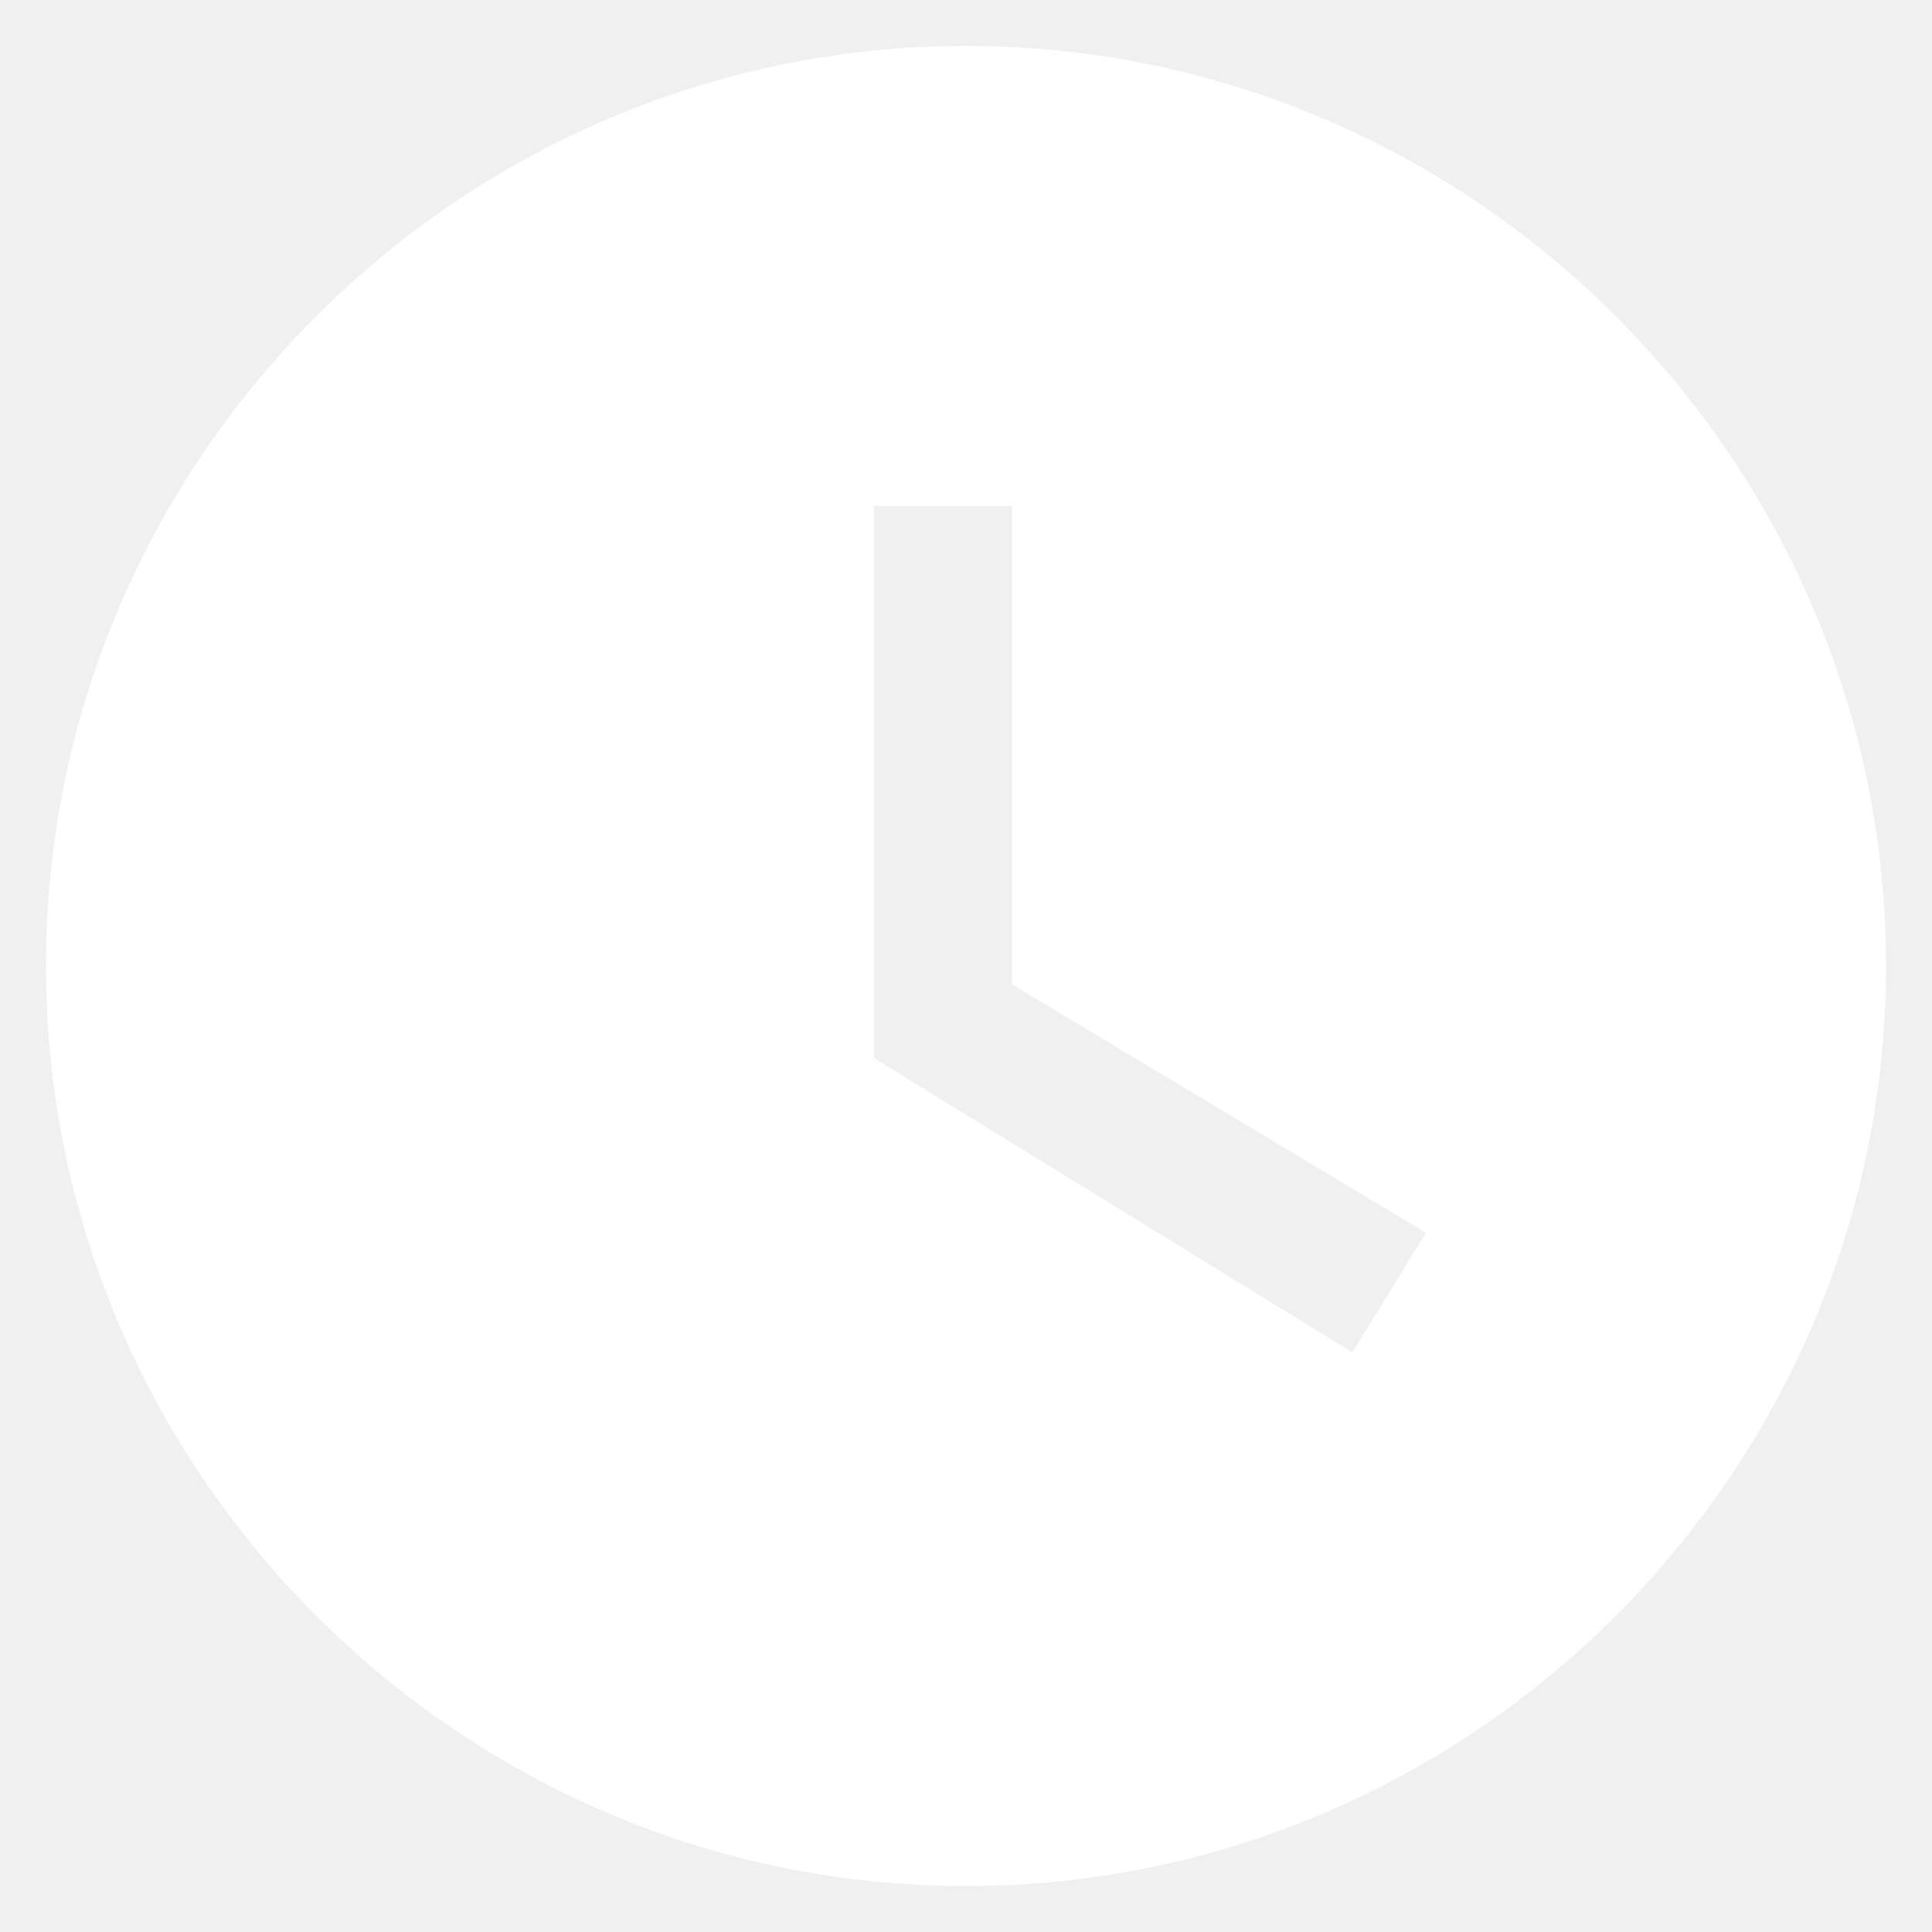
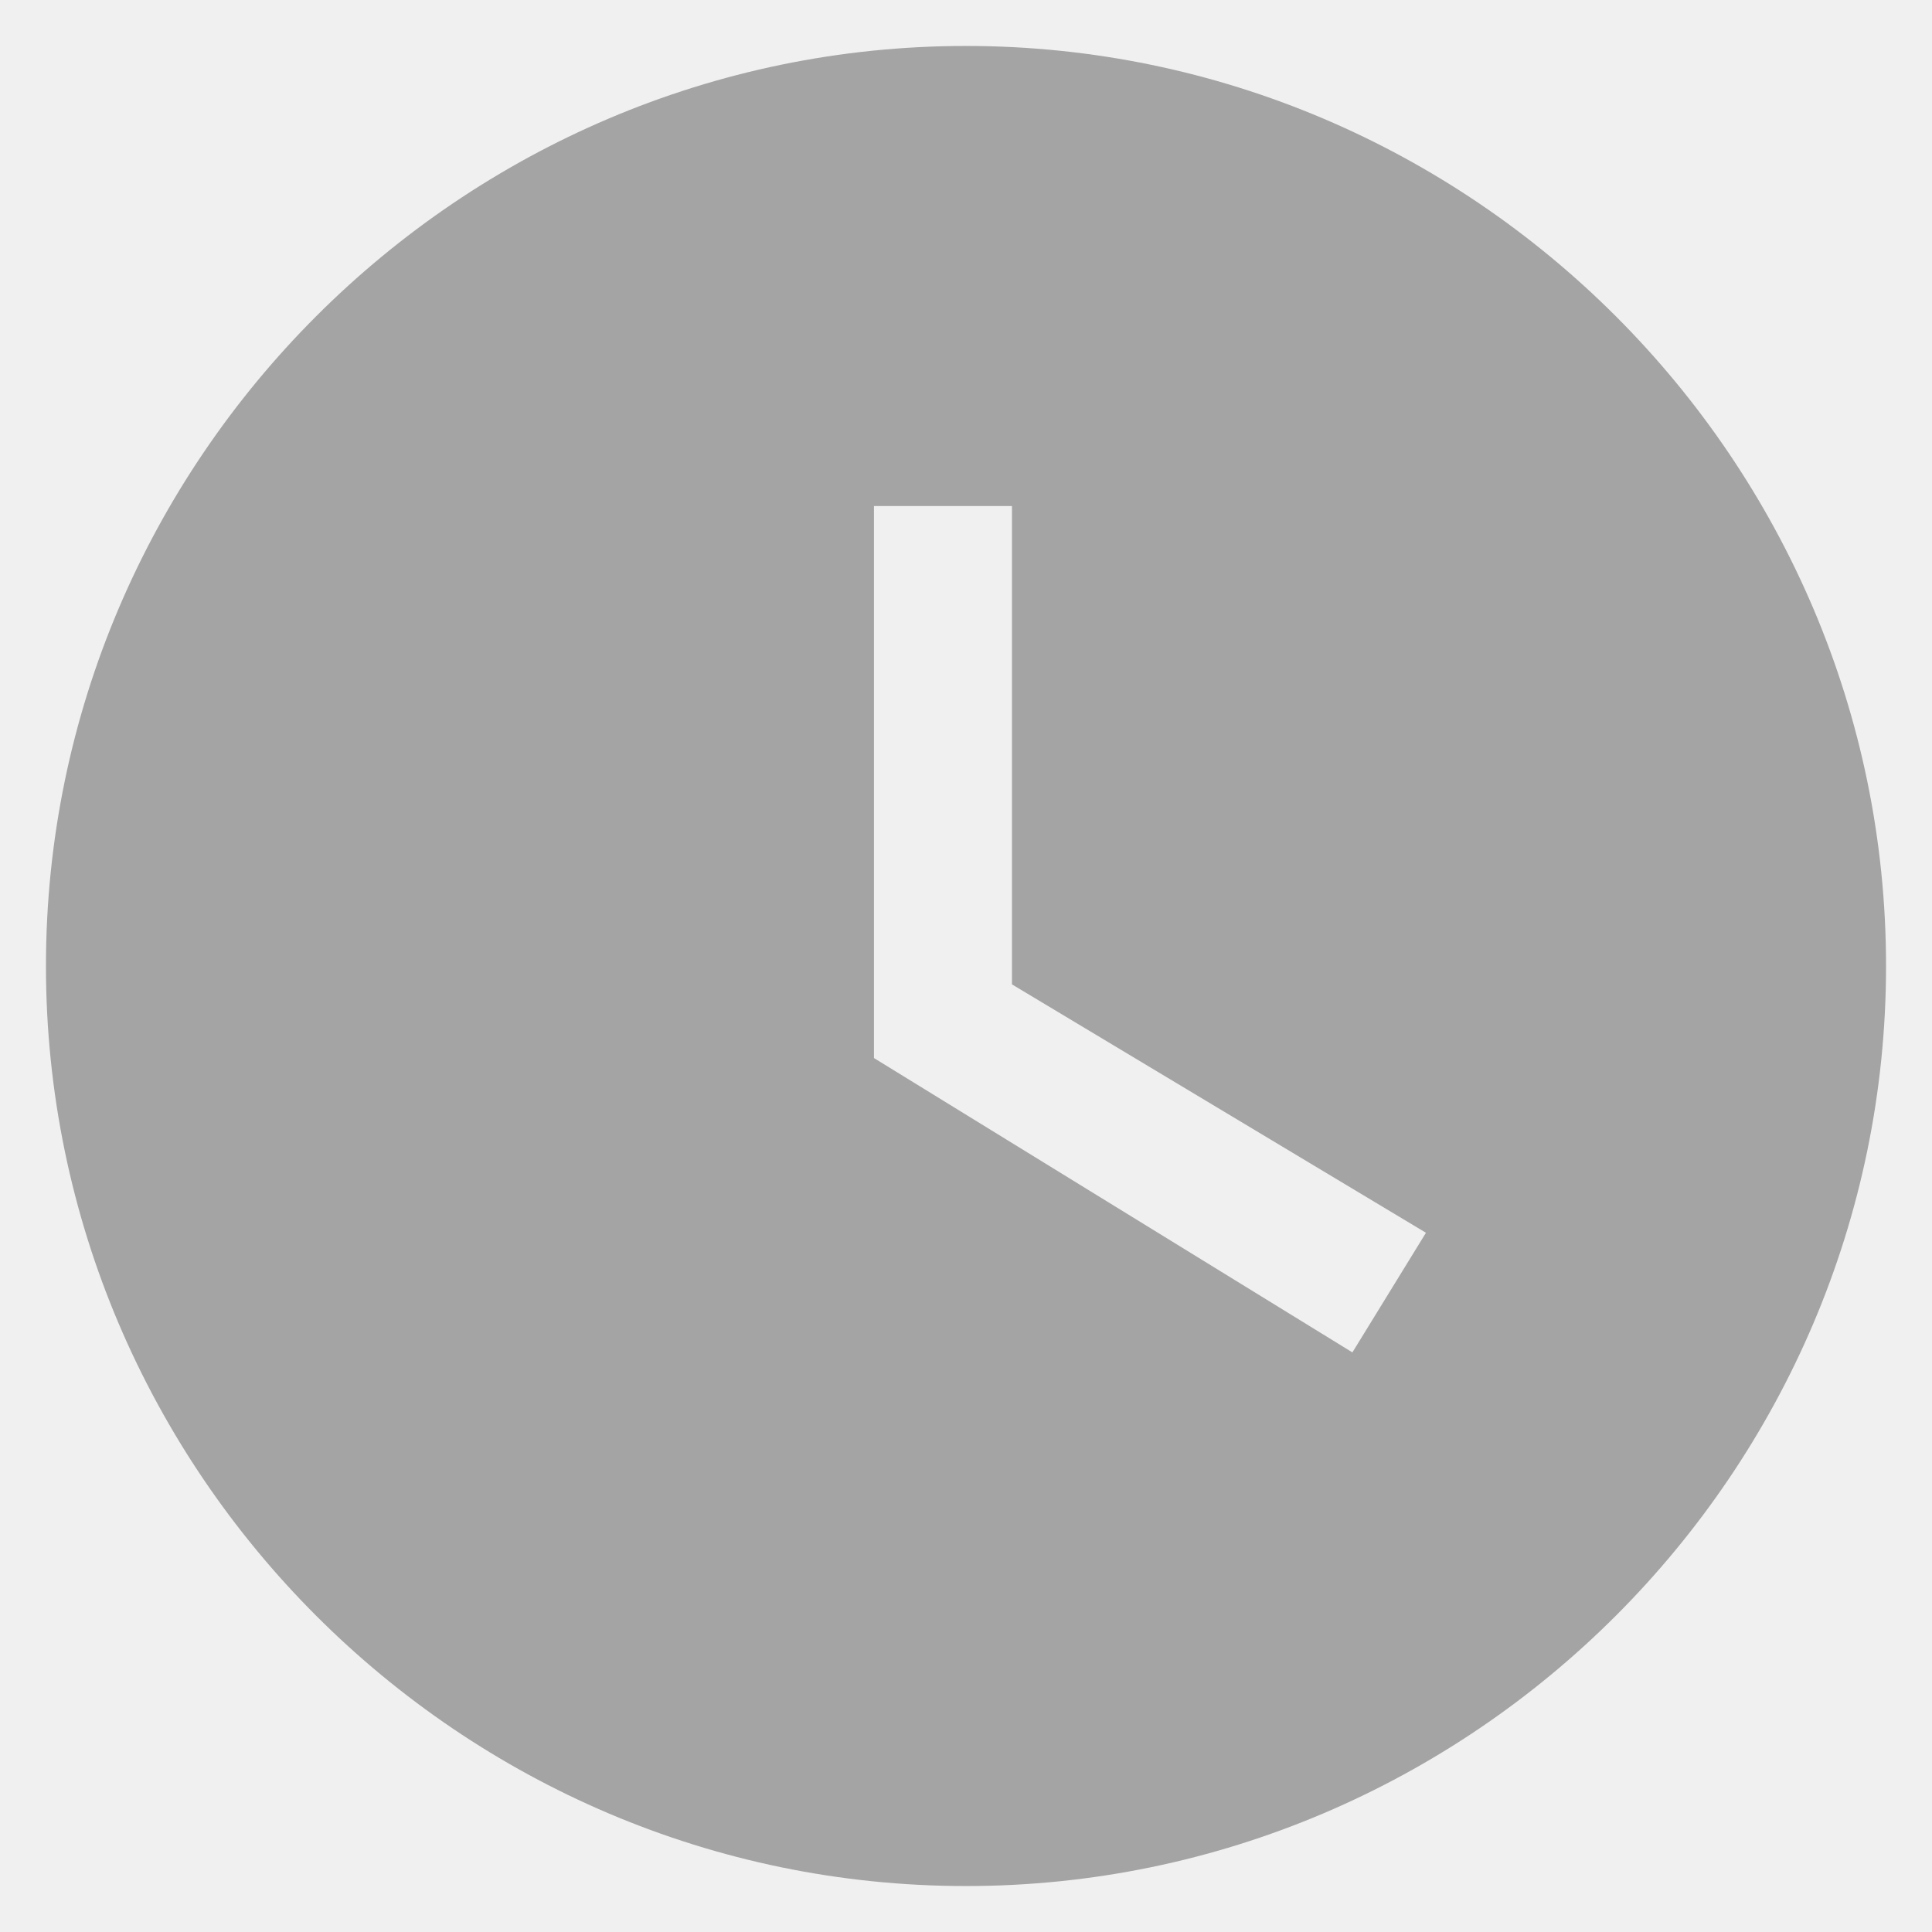
- <svg xmlns="http://www.w3.org/2000/svg" width="14" height="14" viewBox="0 0 14 14" fill="#FFF">
+ <svg xmlns="http://www.w3.org/2000/svg" width="14" height="14" viewBox="0 0 14 14" fill="#a4a4a4">
  <path d="M7 .333C3.333.333.333 3.333.333 7s3 6.667 6.667 6.667 6.667-3 6.667-6.667S10.667.333 7 .333zM9.8 9.8L6.333 7.667v-4h1v3.466l3 1.8L9.8 9.8z" />
</svg>
